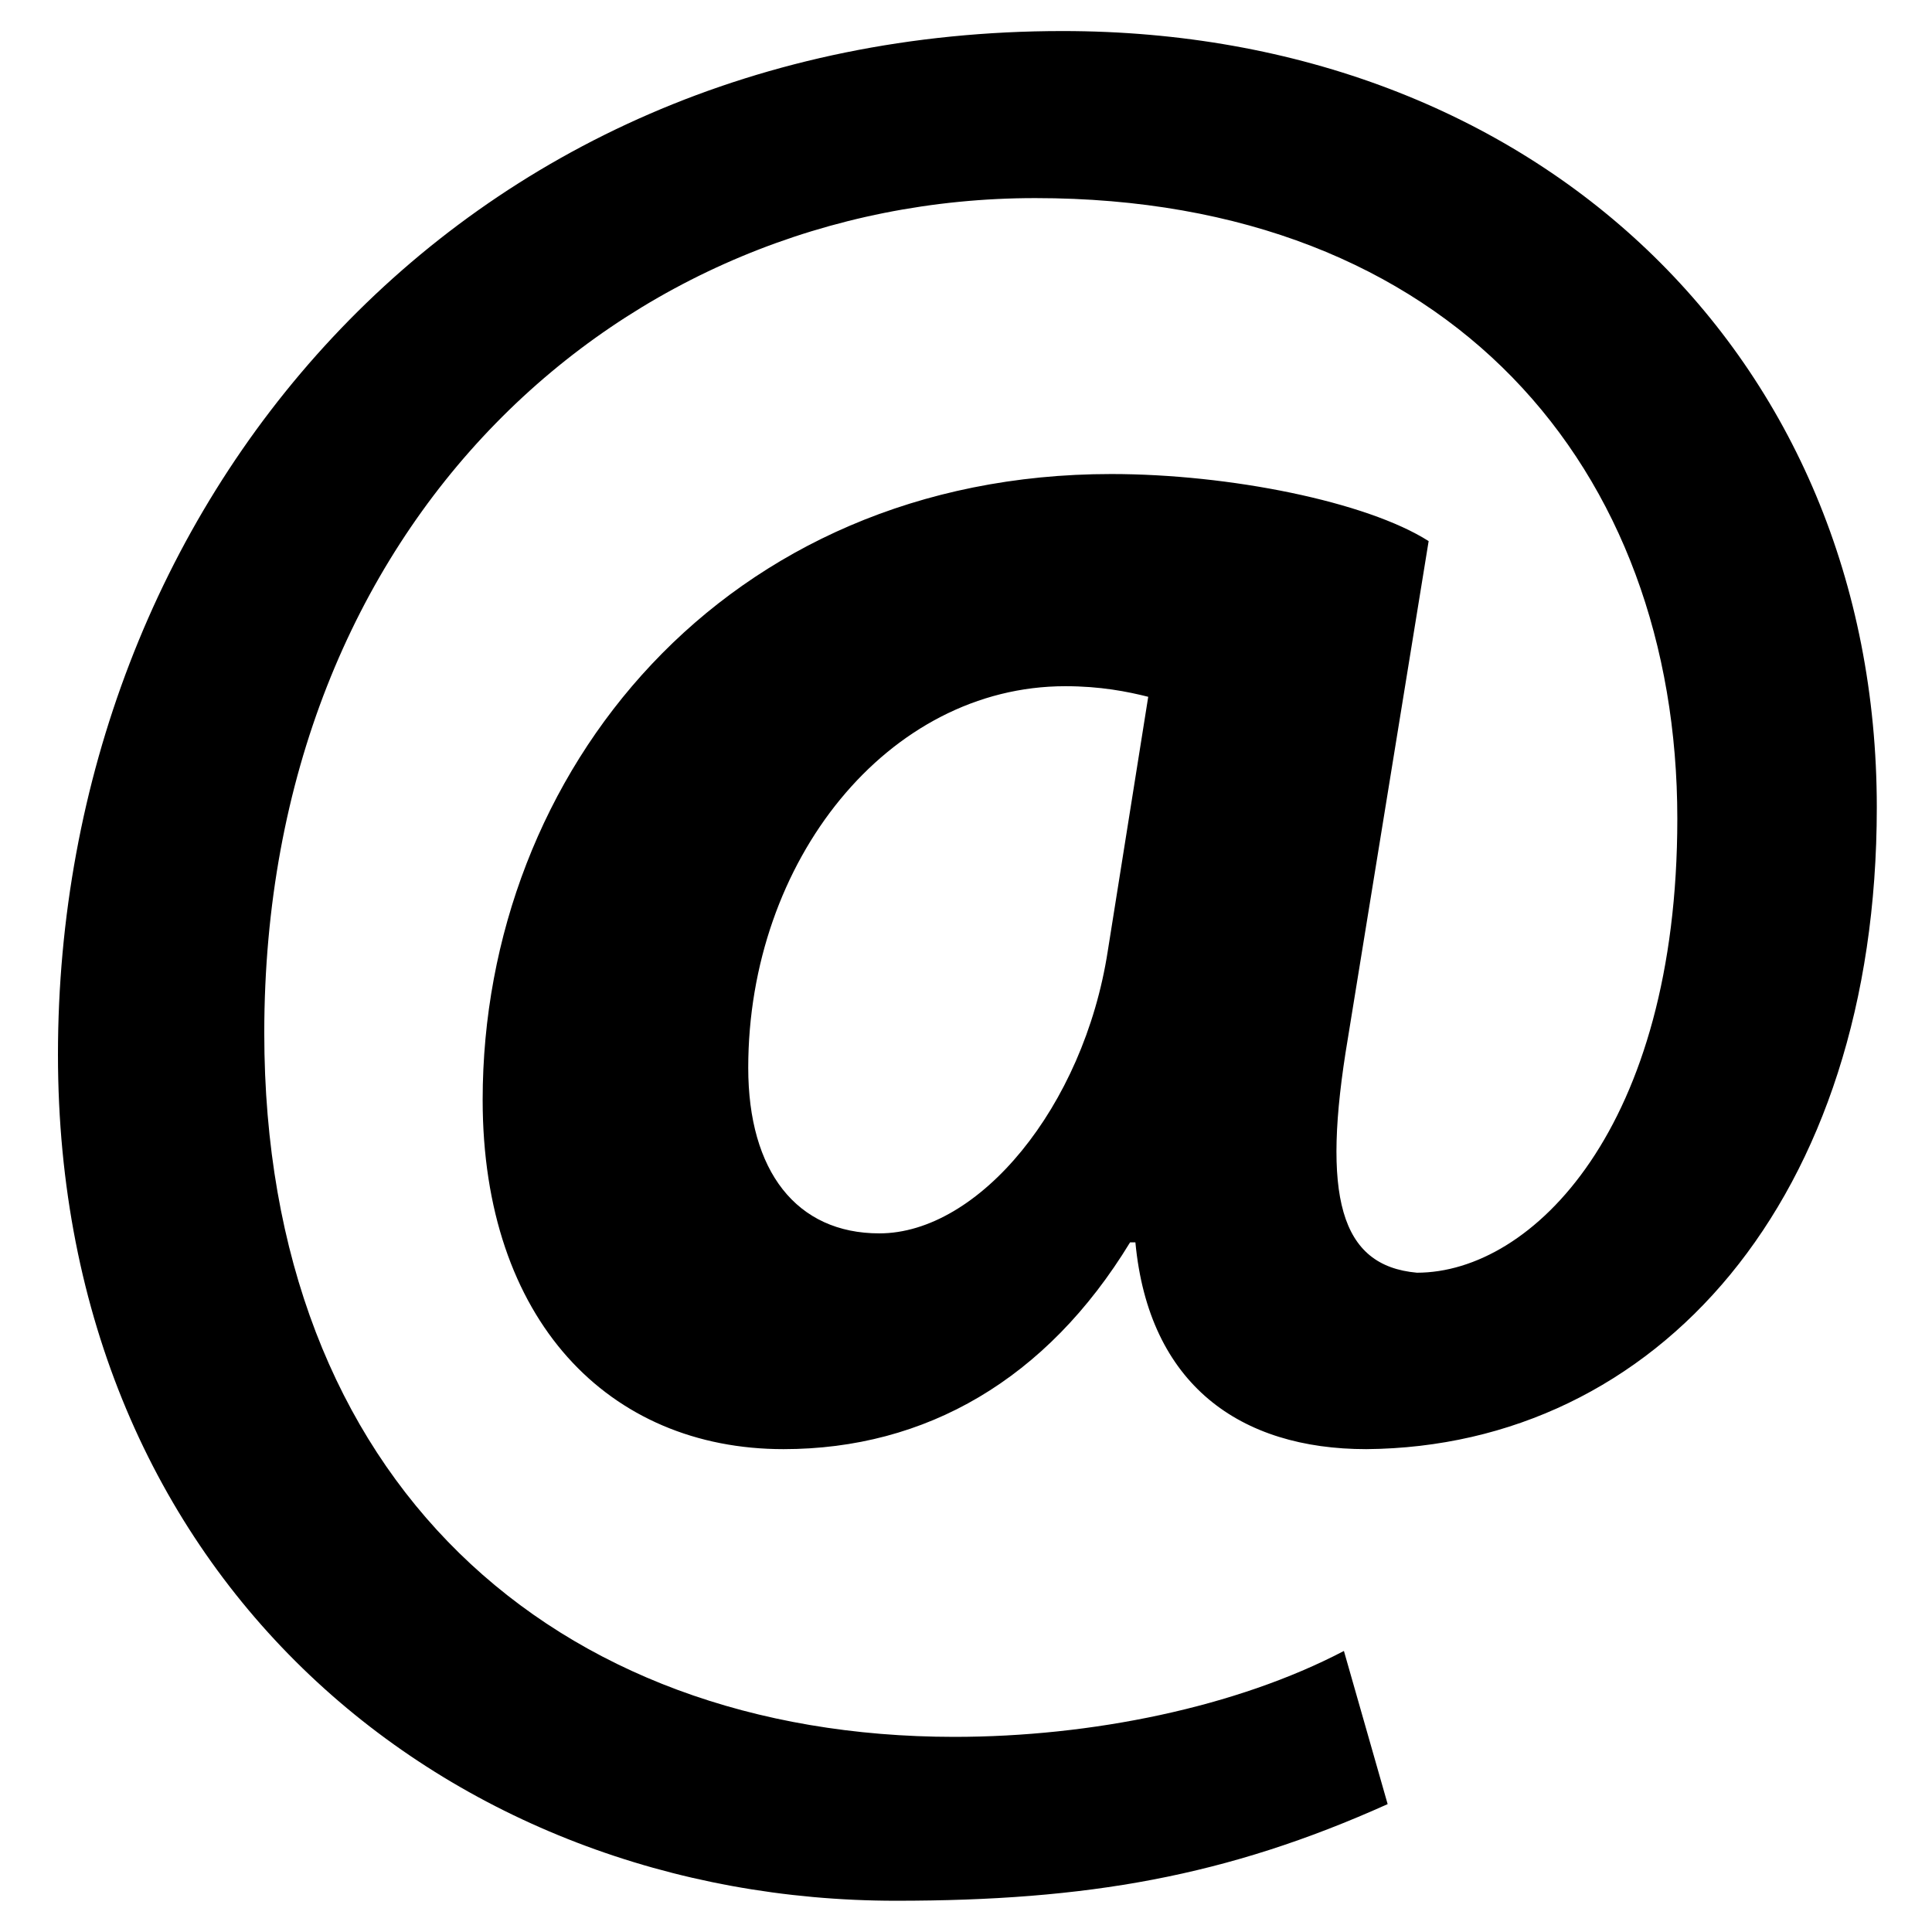
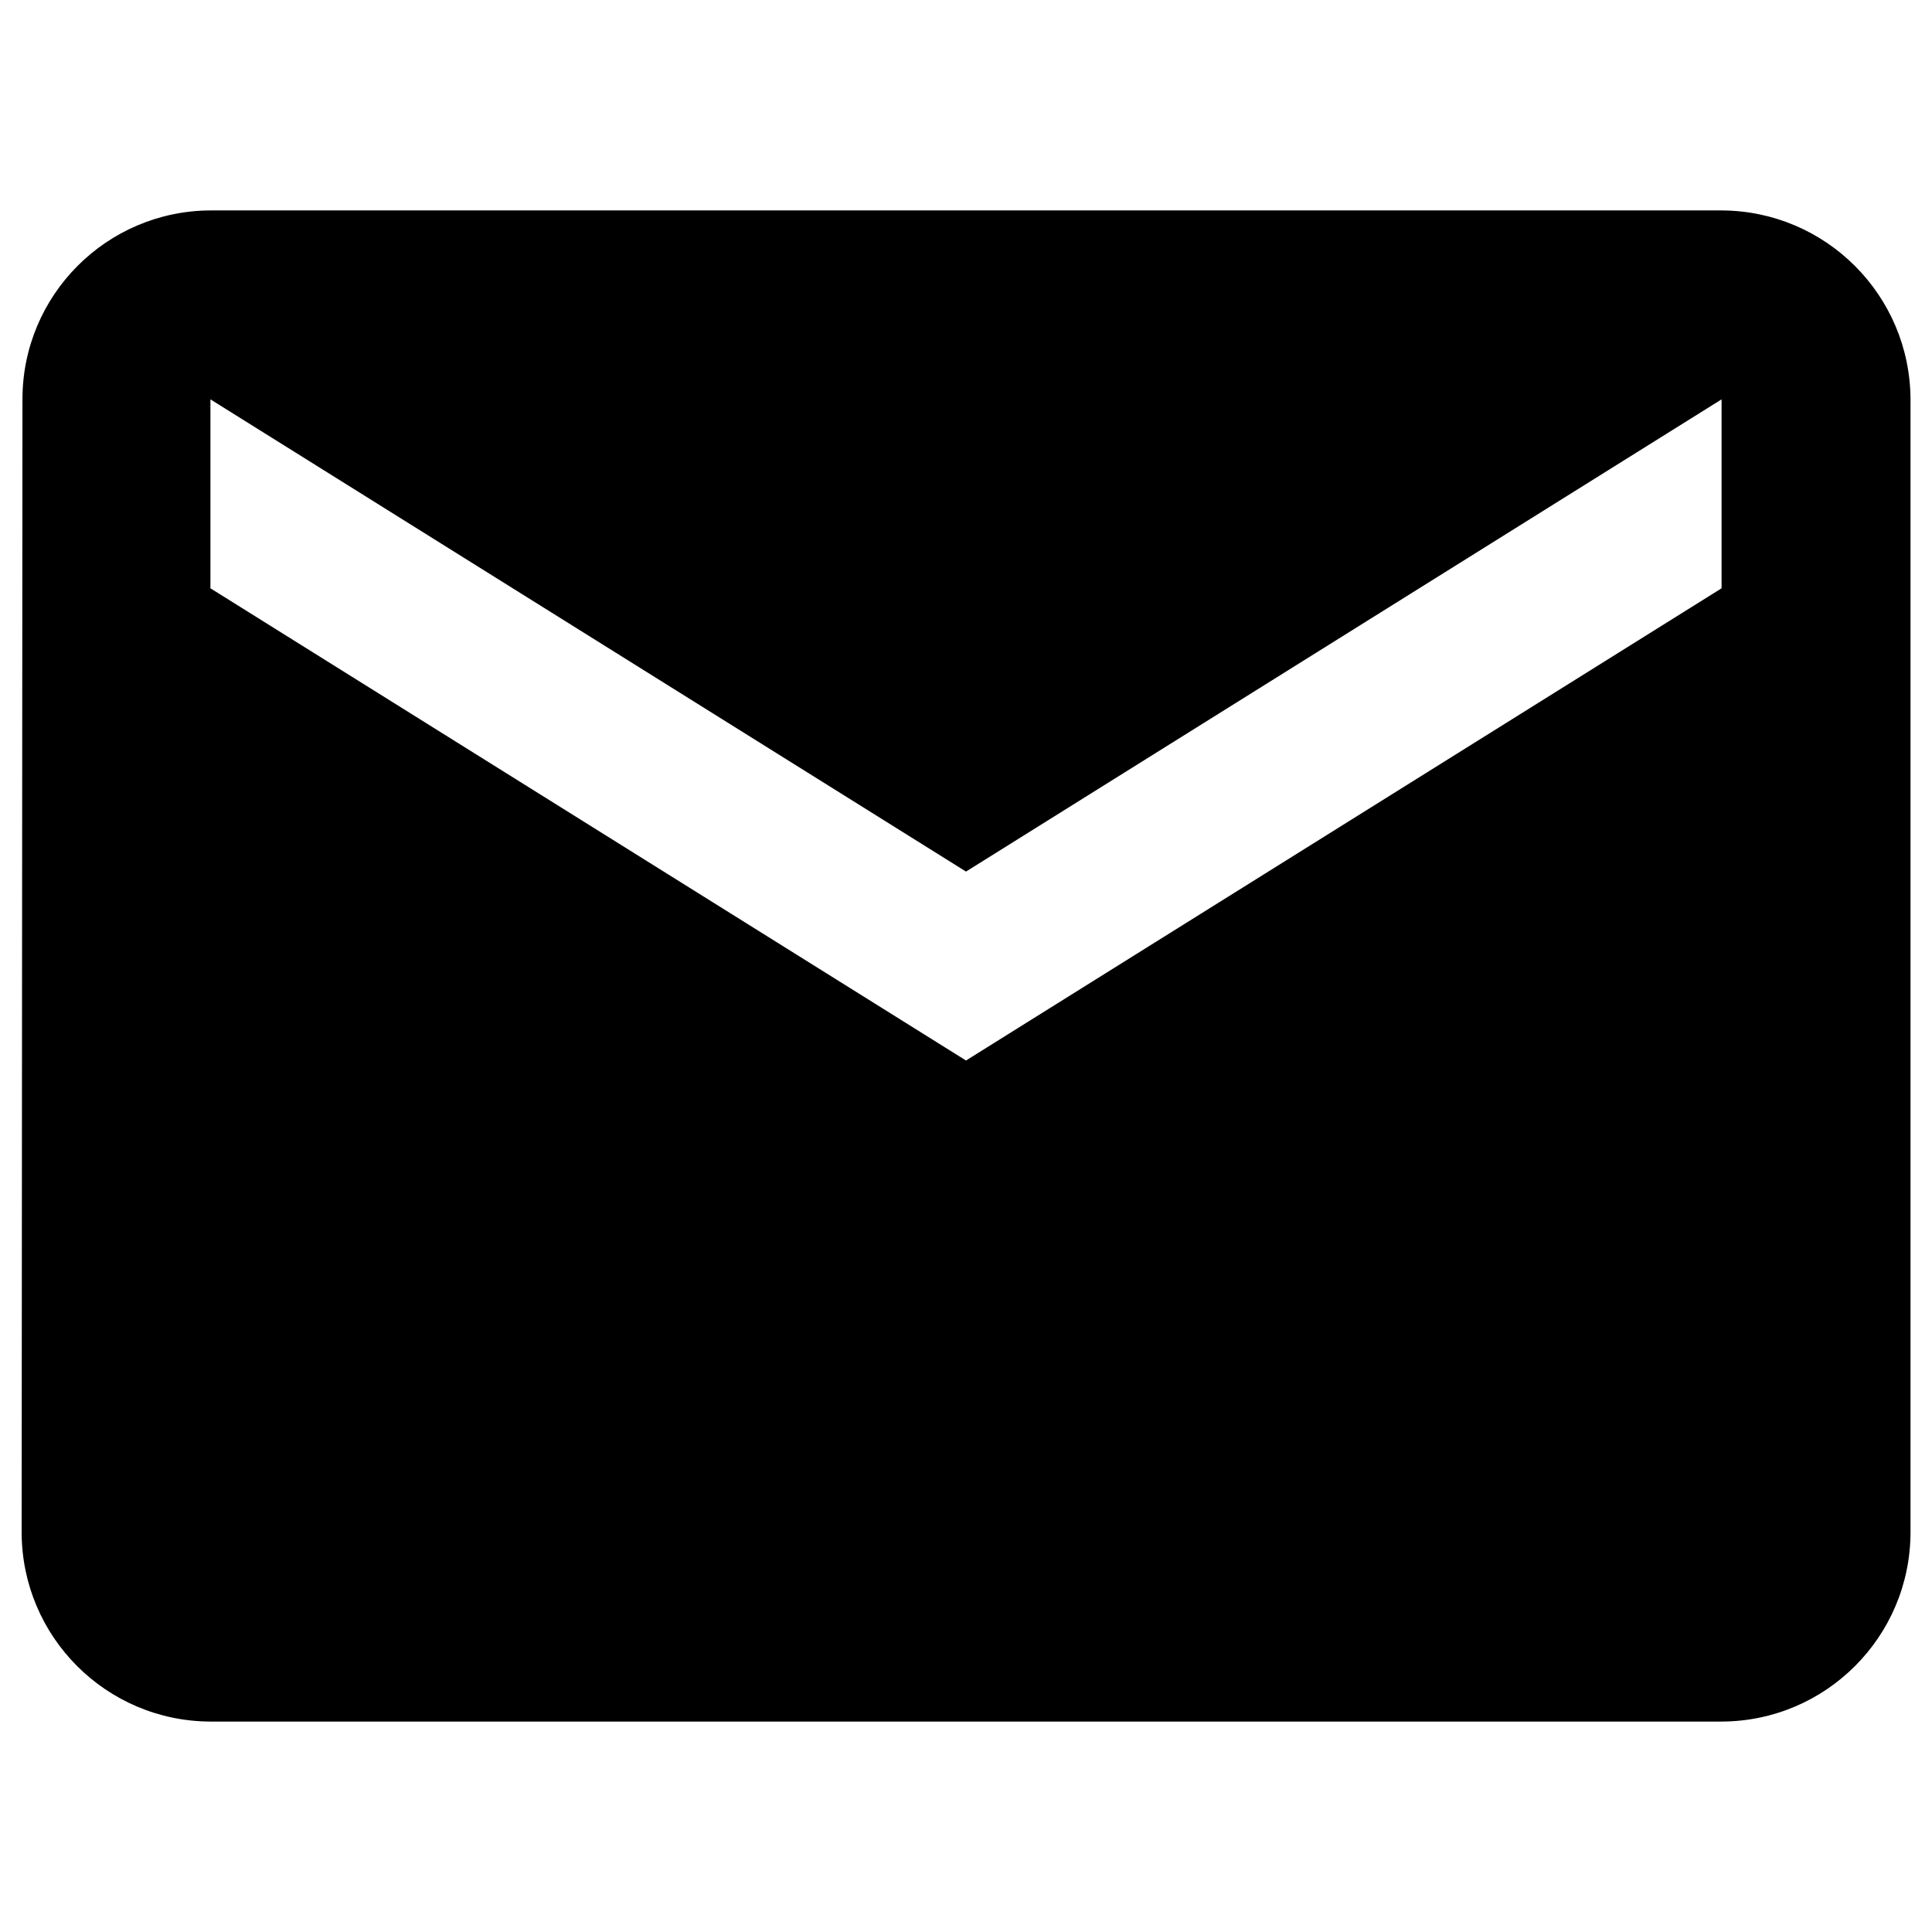
- <svg xmlns="http://www.w3.org/2000/svg" viewBox="0 0 28 28">
-   <path d="M20.11 26.147c-2.335 1.05-4.36 1.4-7.124 1.4C6.524 27.548.84 22.916.84 15.284.84 7.343 6.602.45 15.4.45c6.854 0 11.8 4.7 11.8 11.252 0 5.684-3.193 9.265-7.398 9.3-1.83 0-3.153-.934-3.347-2.997h-.077c-1.208 1.986-2.96 2.997-5.023 2.997-2.532 0-4.36-1.868-4.36-5.062 0-4.75 3.503-9.07 9.11-9.07 1.713 0 3.7.4 4.6.972l-1.17 7.203c-.387 2.298-.115 3.3 1 3.4 1.674 0 3.774-2.102 3.774-6.58 0-5.06-3.27-8.994-9.304-8.994C9.05 2.87 3.83 7.545 3.83 14.97c0 6.5 4.2 10.2 10 10.202 1.987 0 4.09-.43 5.647-1.245l.634 2.22zM16.647 10.1c-.31-.078-.7-.155-1.207-.155-2.572 0-4.596 2.53-4.596 5.53 0 1.5.7 2.4 1.9 2.4 1.44 0 2.96-1.83 3.31-4.088l.592-3.72z" />
+ <svg xmlns="http://www.w3.org/2000/svg" width="24" height="24" viewBox="0 0 24 24">
+   <path d="M21.386 2.614H2.614A2.345 2.345 0 0 0 .279 4.961l-.01 14.078a2.353 2.353 0 0 0 2.346 2.347h18.771a2.354 2.354 0 0 0 2.347-2.347V4.961a2.356 2.356 0 0 0-2.347-2.347zm0 4.694L12 13.174 2.614 7.308V4.961L12 10.827l9.386-5.866v2.347z" />
</svg>
